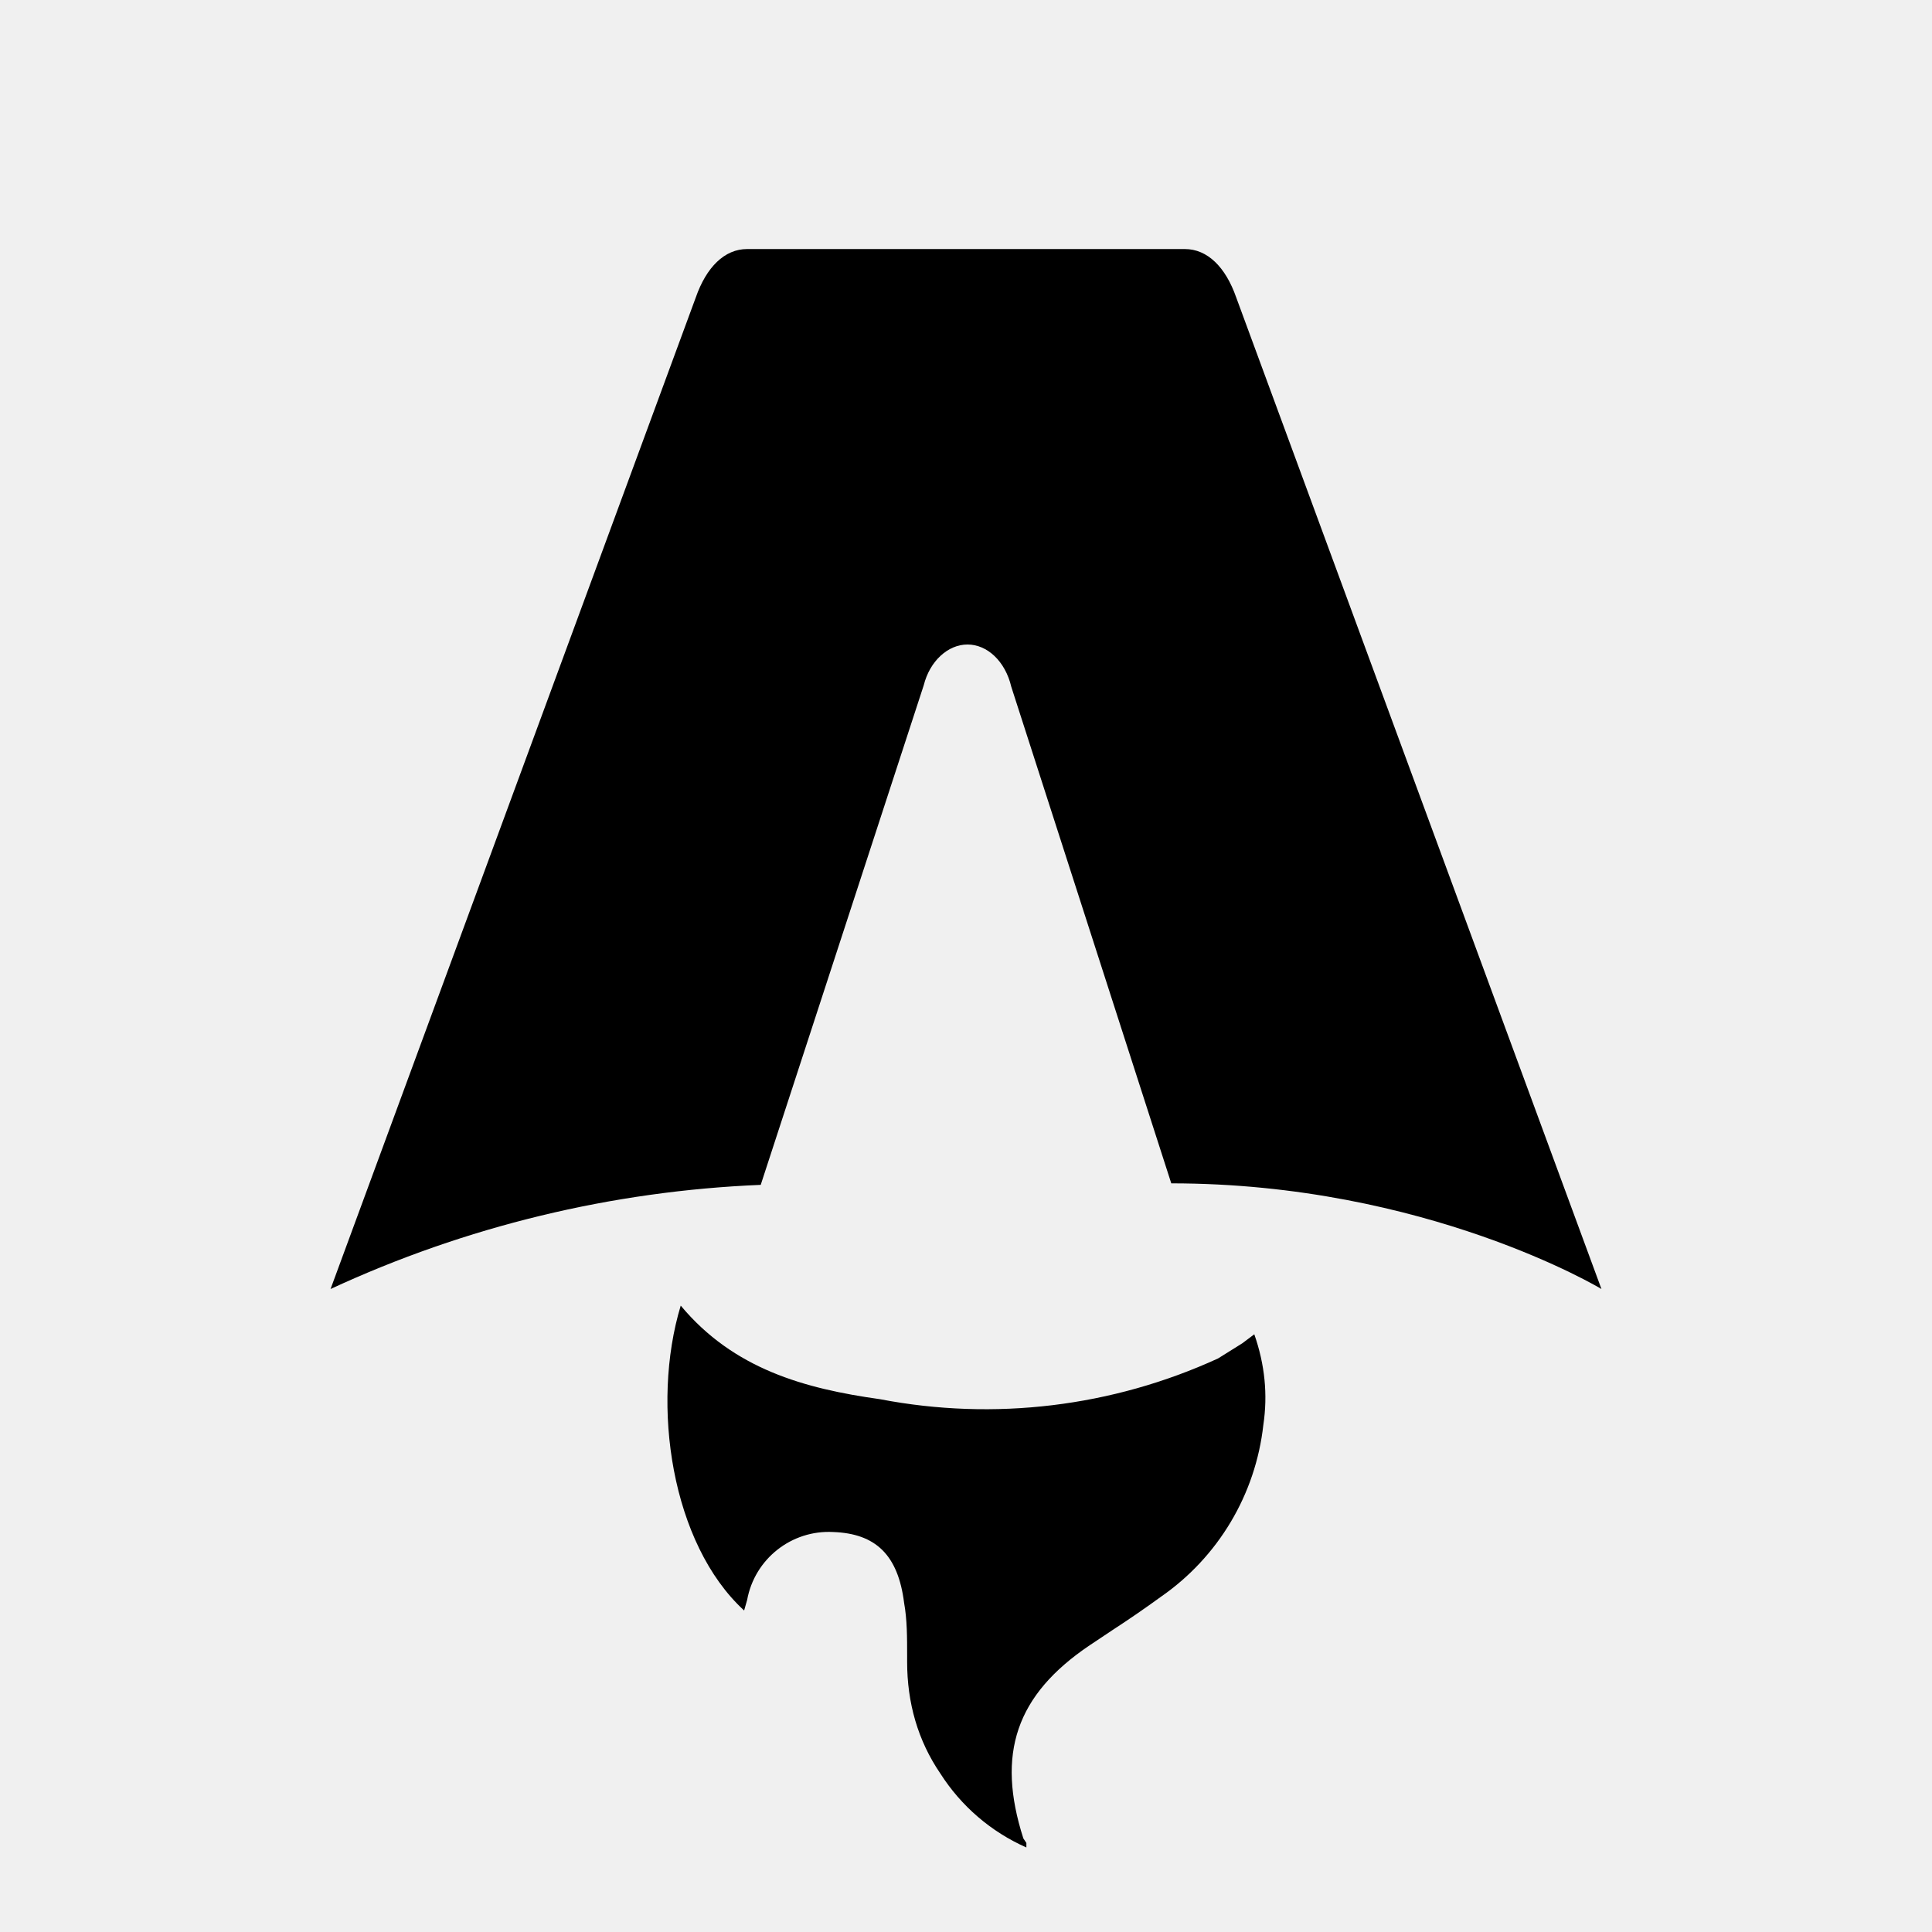
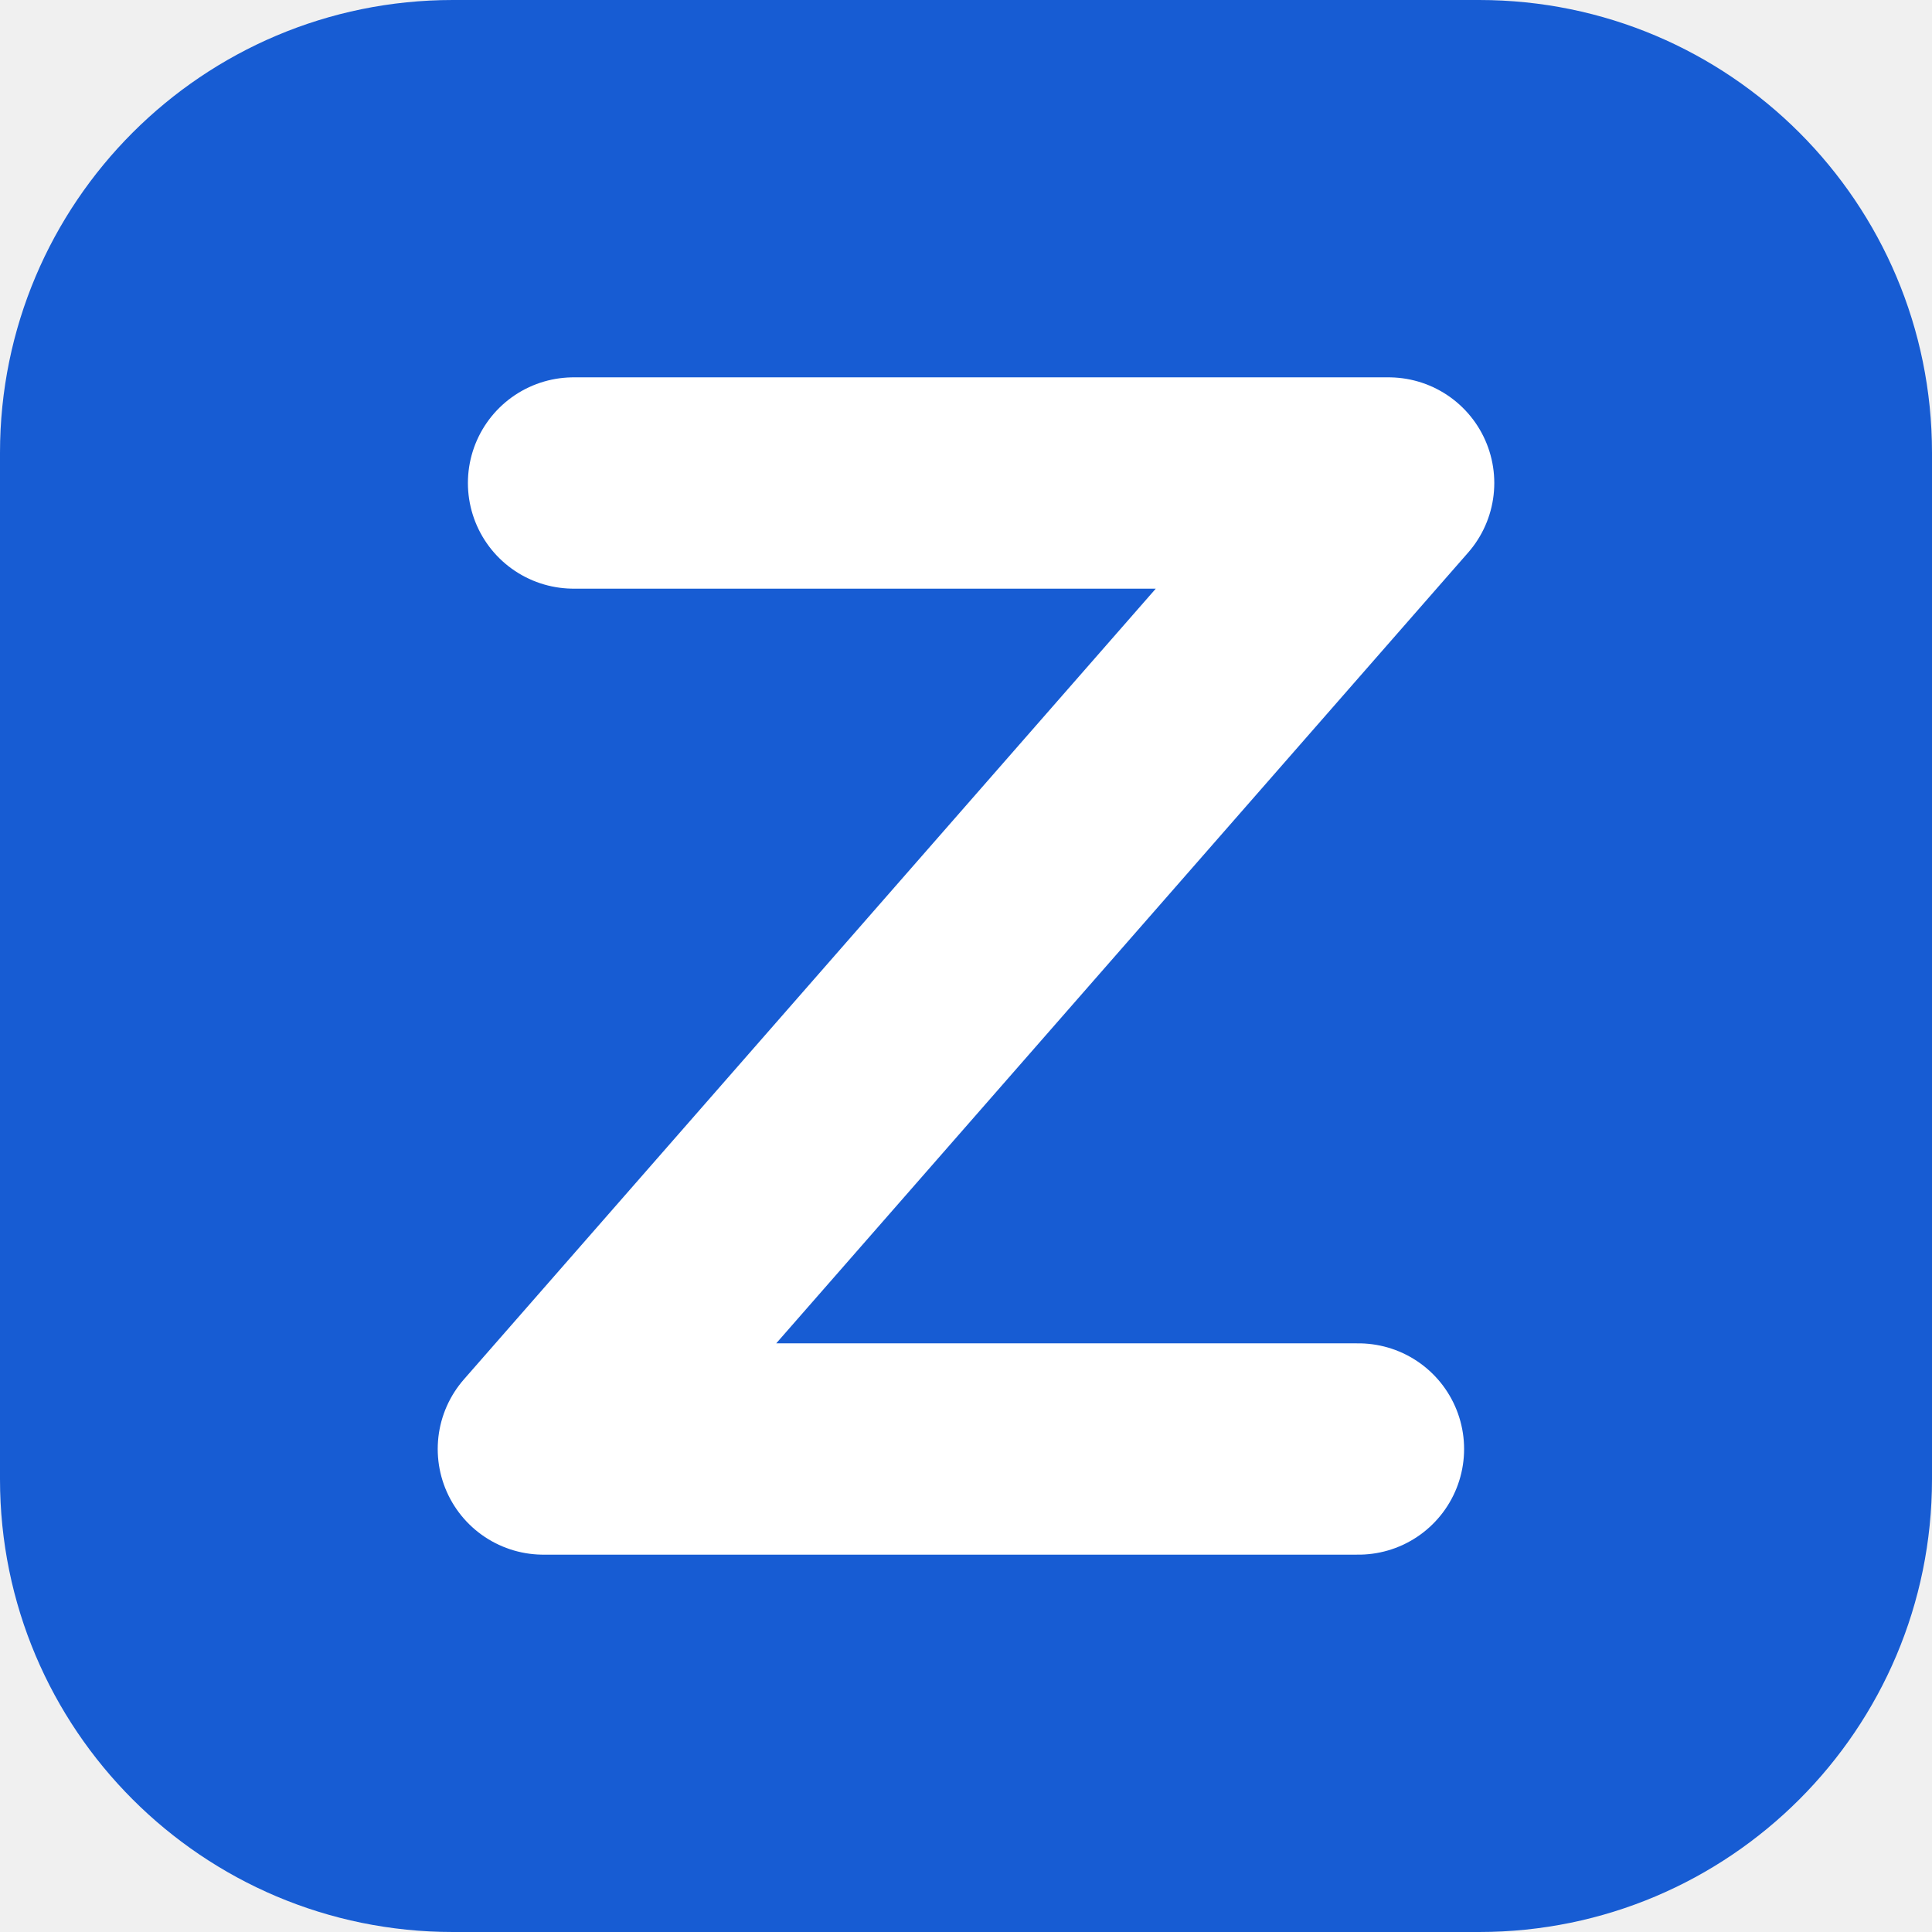
- <svg xmlns="http://www.w3.org/2000/svg" fill="none" viewBox="0 0 128 128">
-   <path d="M50.4 78.5a75.1 75.1 0 0 0-28.5 6.9l24.2-65.7c.7-2 1.9-3.2 3.4-3.2h29c1.5 0 2.7 1.2 3.4 3.2l24.2 65.7s-11.6-7-28.5-7L67 45.5c-.4-1.7-1.6-2.8-2.9-2.8-1.3 0-2.5 1.1-2.9 2.7L50.4 78.5Zm-1.1 28.2Zm-4.2-20.2c-2 6.6-.6 15.8 4.2 20.2a17.5 17.5 0 0 1 .2-.7 5.5 5.5 0 0 1 5.7-4.5c2.8.1 4.3 1.5 4.7 4.7.2 1.1.2 2.3.2 3.5v.4c0 2.7.7 5.2 2.2 7.4a13 13 0 0 0 5.7 4.9v-.3l-.2-.3c-1.8-5.6-.5-9.5 4.4-12.8l1.5-1a73 73 0 0 0 3.2-2.2 16 16 0 0 0 6.8-11.4c.3-2 .1-4-.6-6l-.8.6-1.6 1a37 37 0 0 1-22.4 2.7c-5-.7-9.7-2-13.2-6.2Z" />
-   <style>
-         path { fill: #000; }
-         @media (prefers-color-scheme: dark) {
-             path { fill: #FFF; }
-         }
-     </style>
+ <svg xmlns="http://www.w3.org/2000/svg" viewBox="0 0 64 64">
+   <rect width="64" height="64" rx="15" fill="#175cd3" />
+   <path d="M19 16h27L18 48h27" fill="none" stroke="#fff" stroke-width="7" stroke-linecap="round" stroke-linejoin="round" />
</svg>
